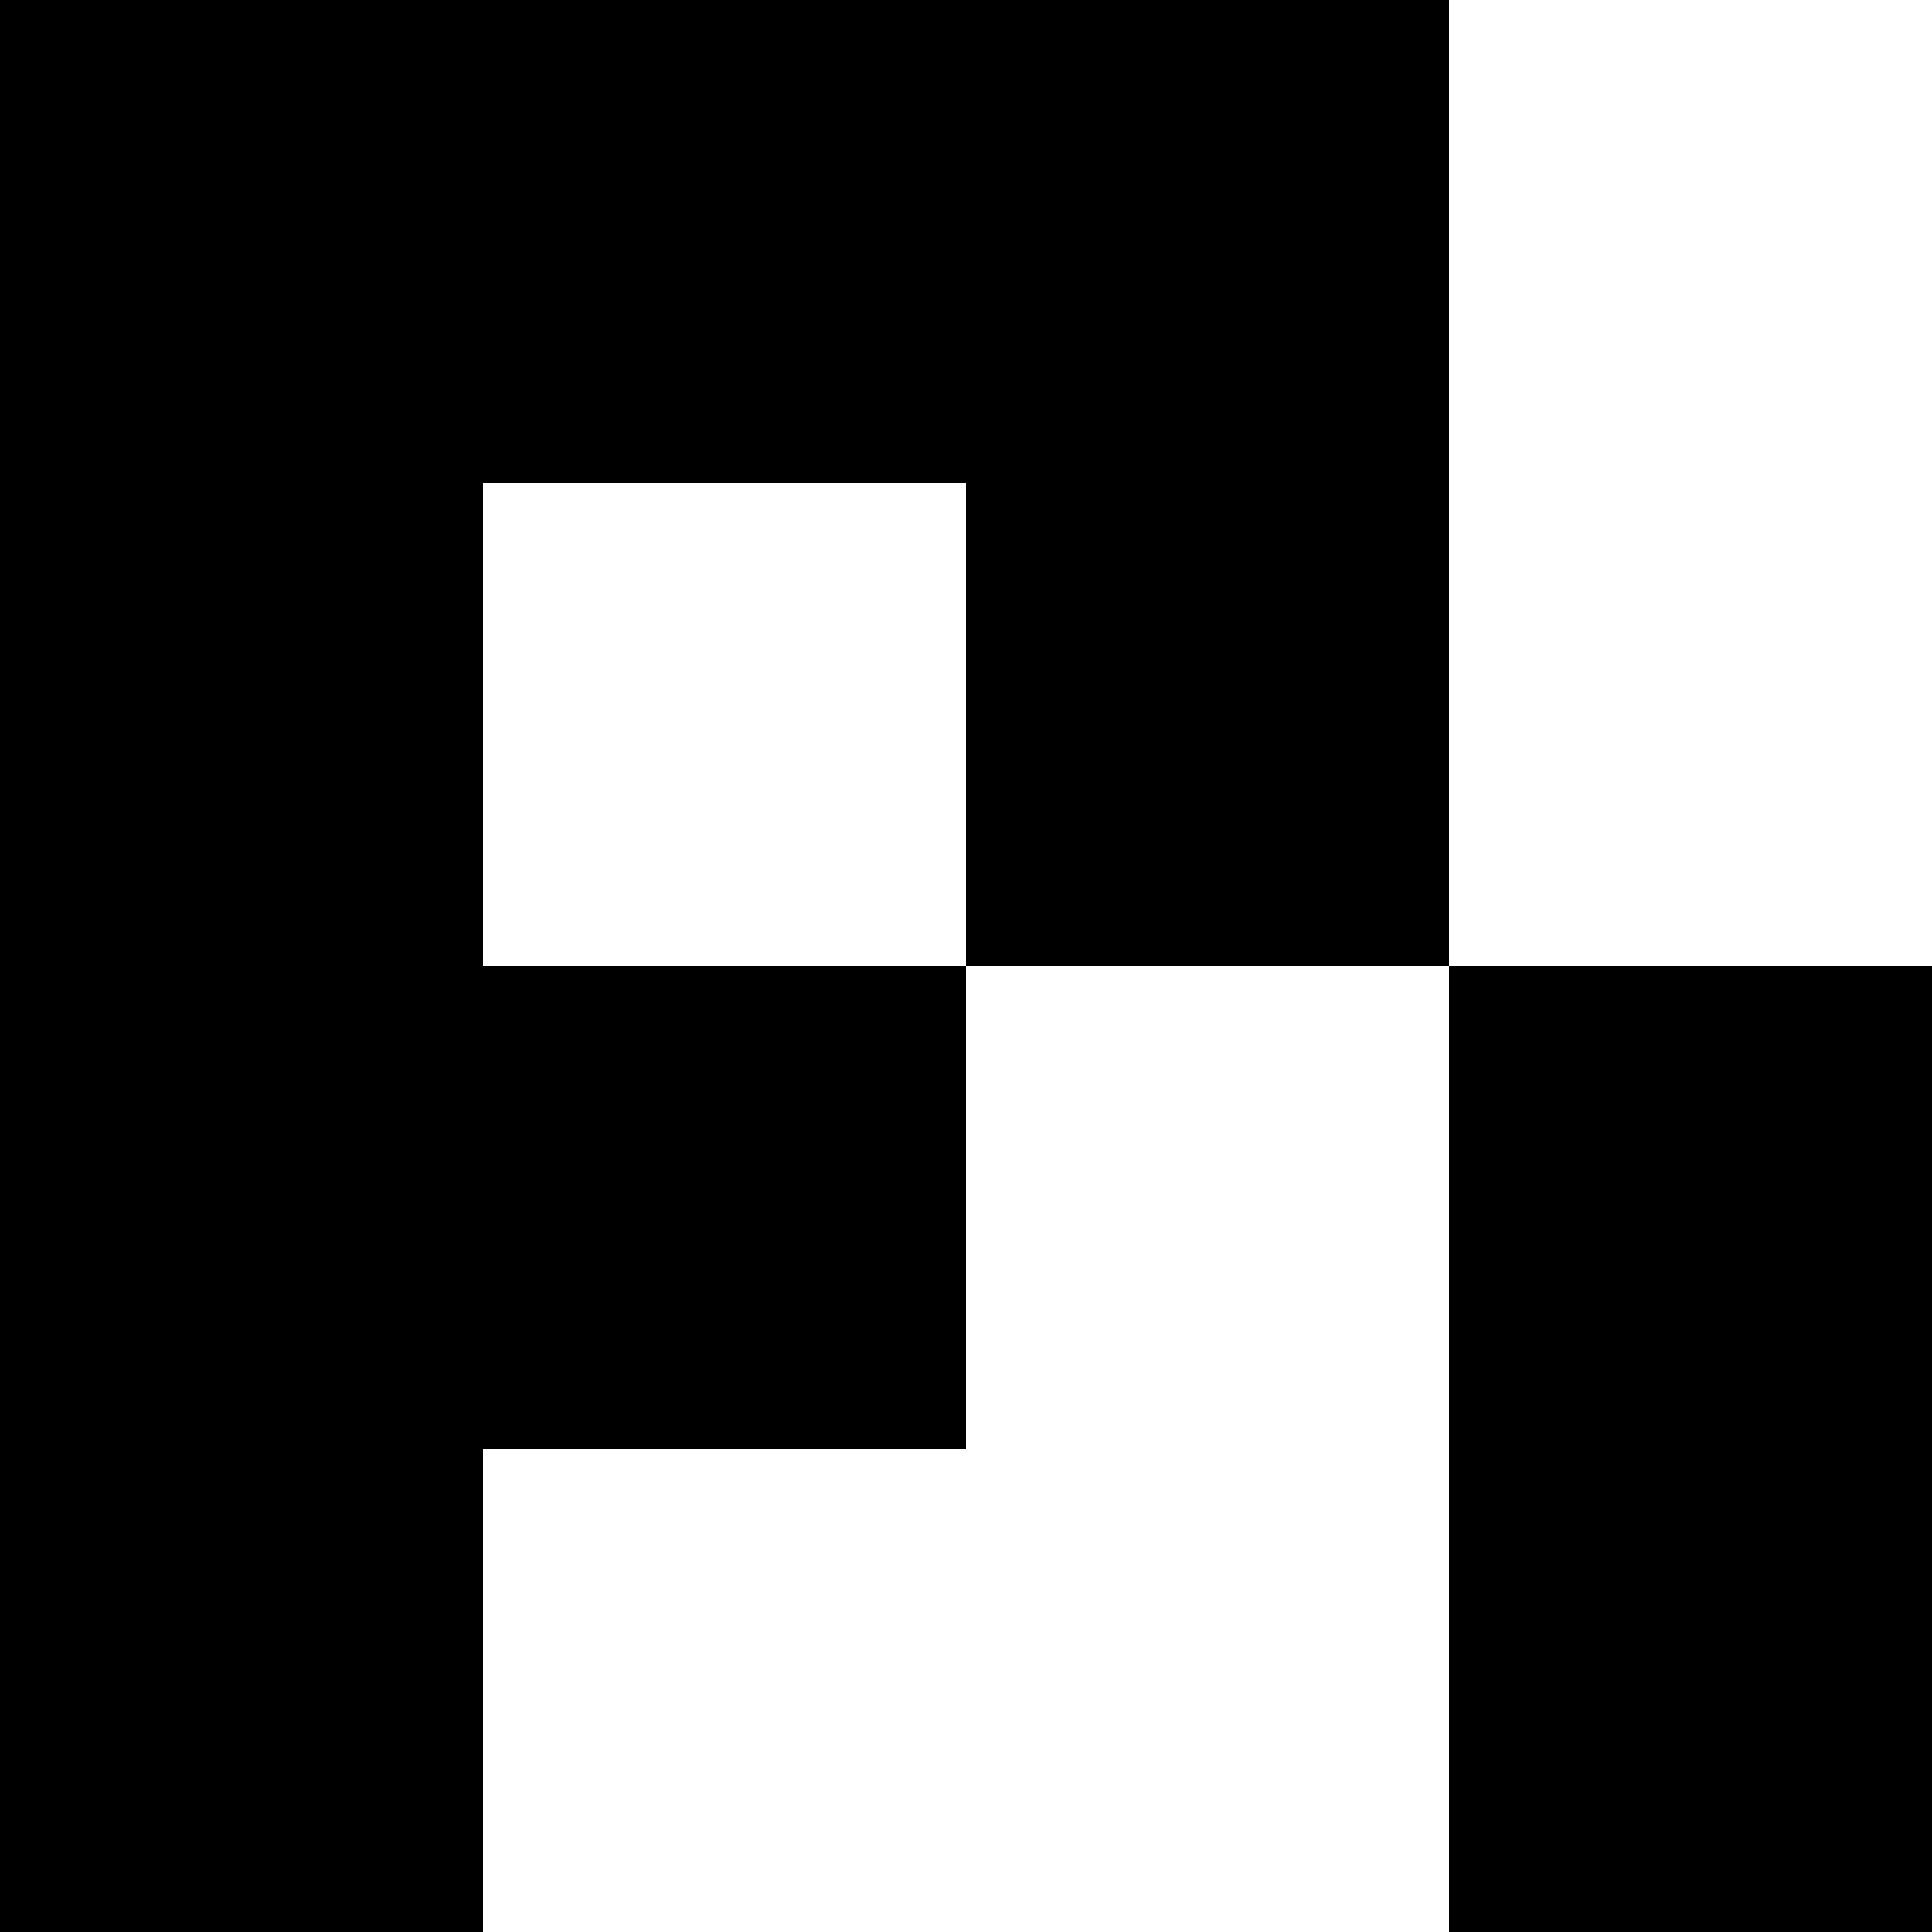
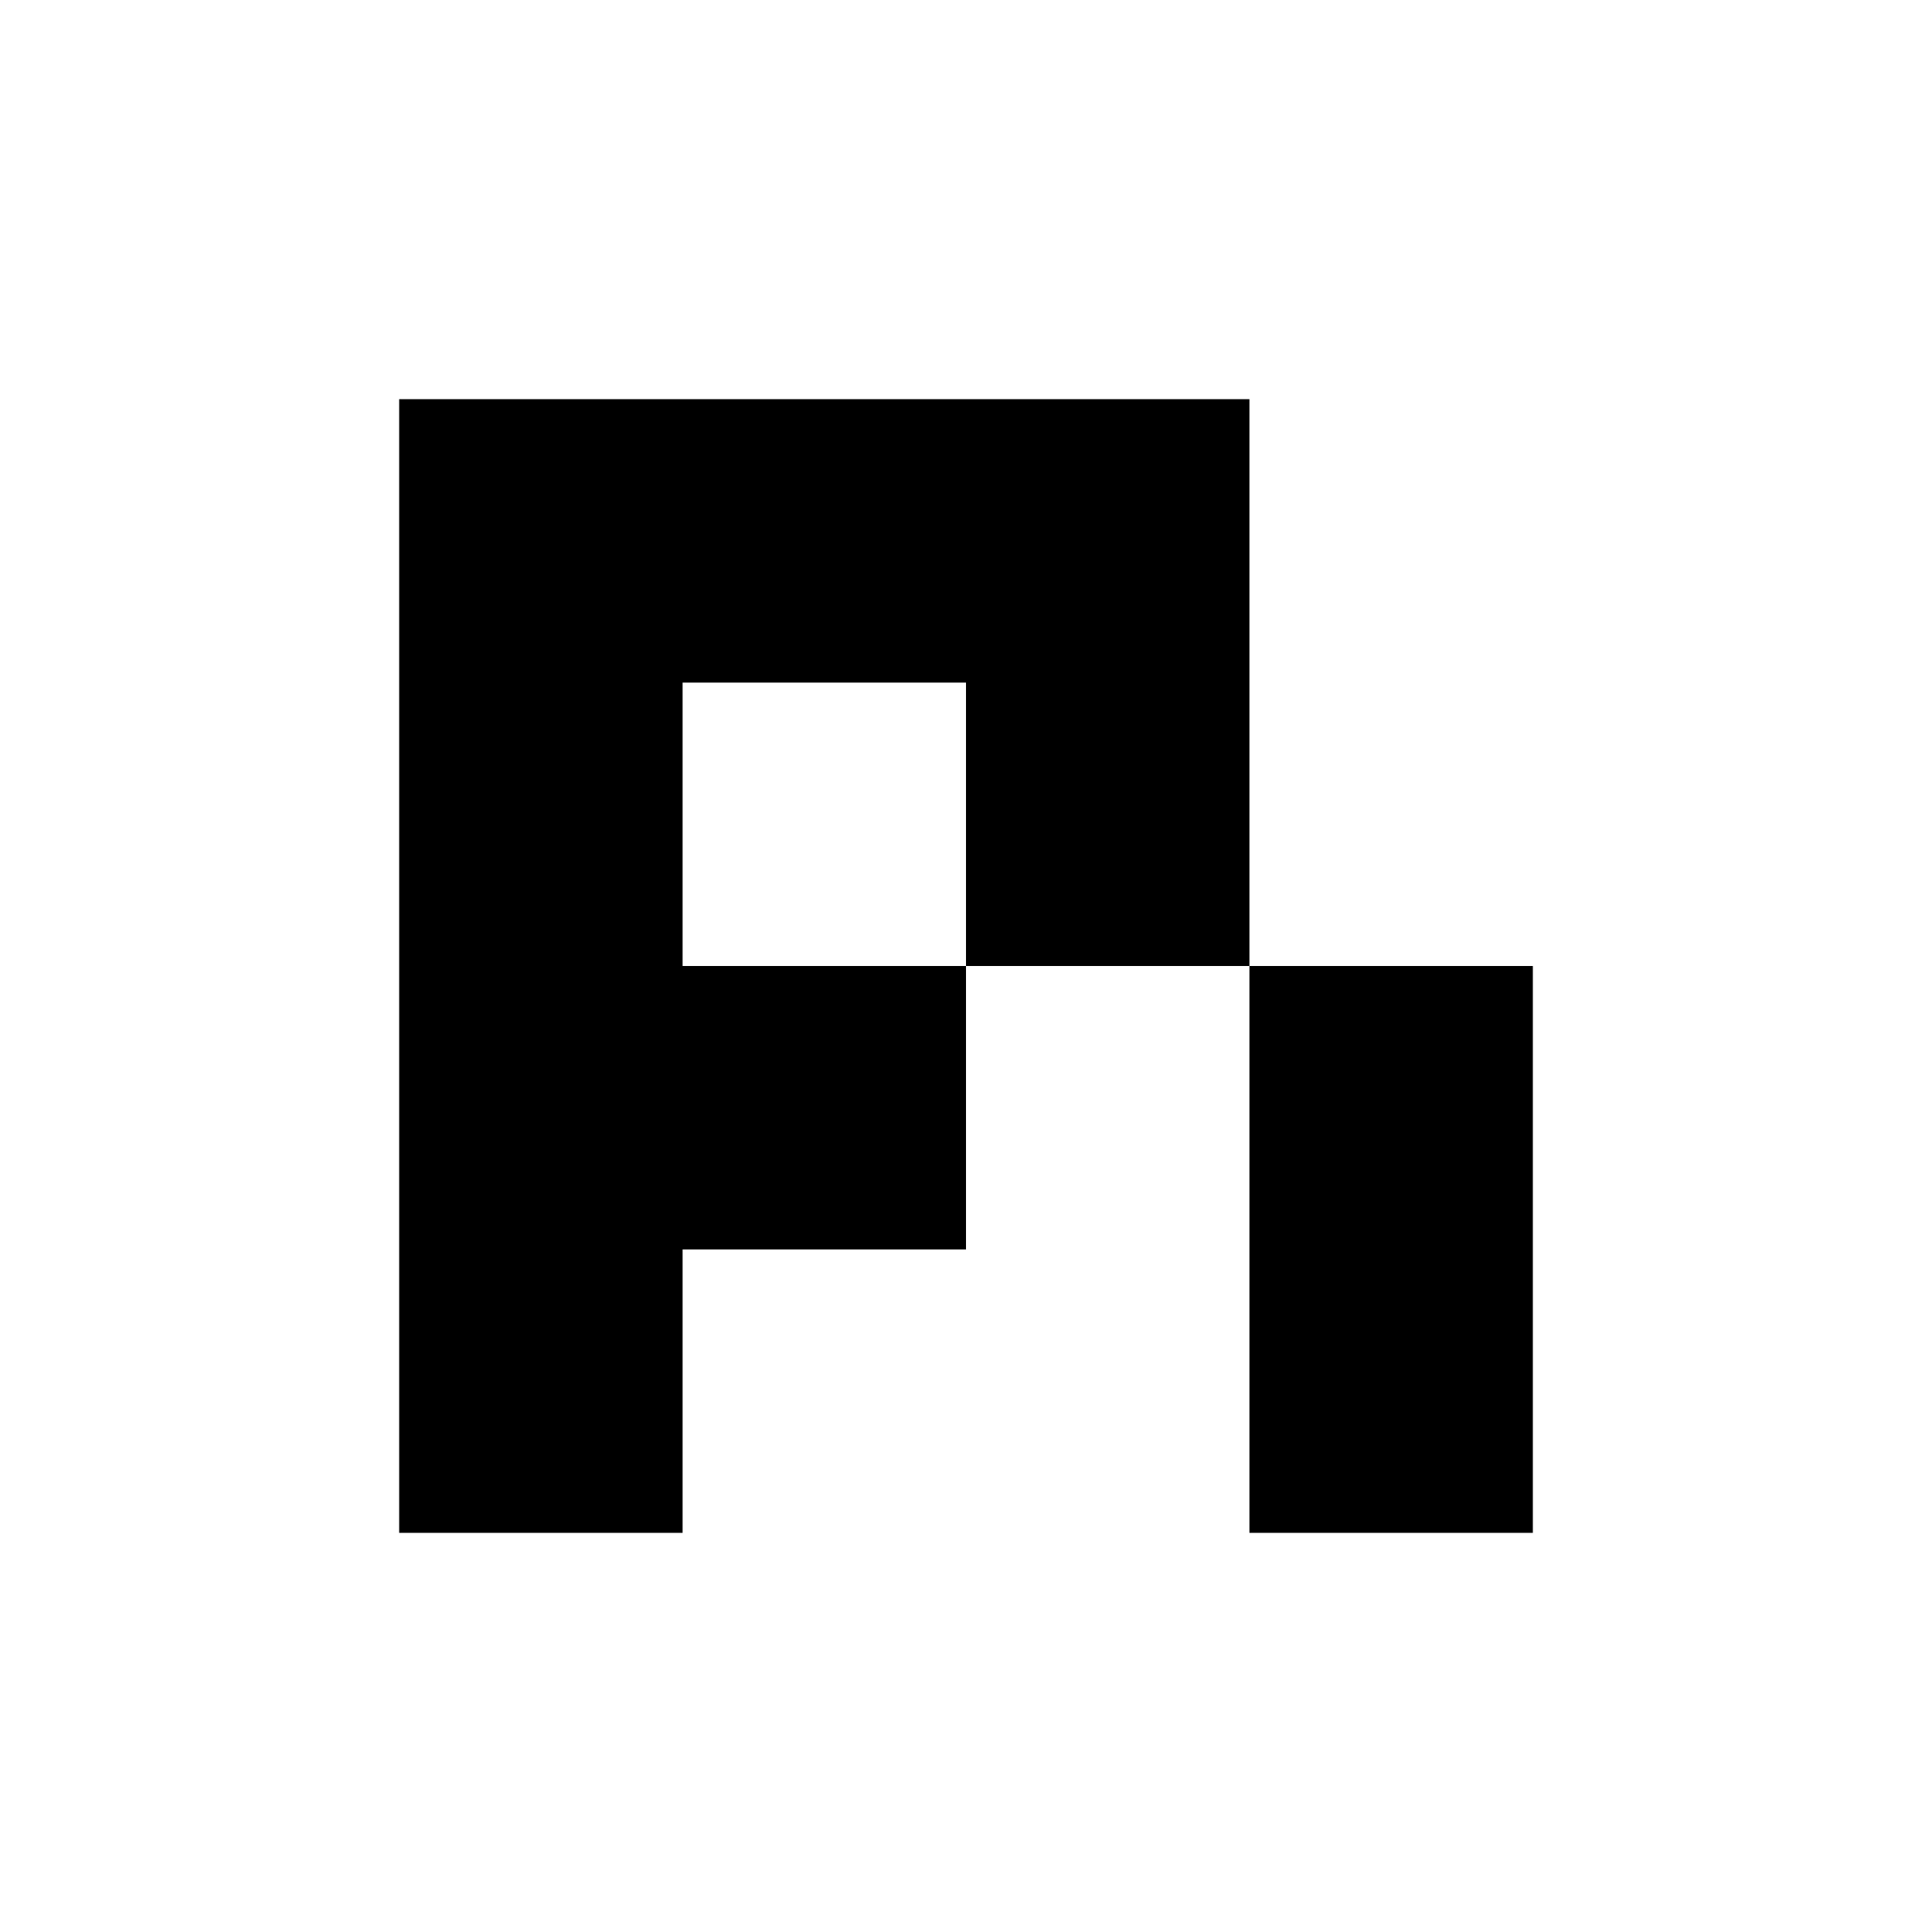
- <svg xmlns="http://www.w3.org/2000/svg" viewBox="165.29 165.29 469.43 469.43" role="img">
+ <svg xmlns="http://www.w3.org/2000/svg" viewBox="0 0 800 800" role="img">
  <path fill="#000000" fill-rule="evenodd" d="M165.29 165.29H517.36V400H400V517.36H282.65V634.72H165.29ZM282.65 282.65V400H400V282.65Z" />
  <path fill="#000000" d="M517.36 400H634.72V634.72H517.36Z" />
</svg>
